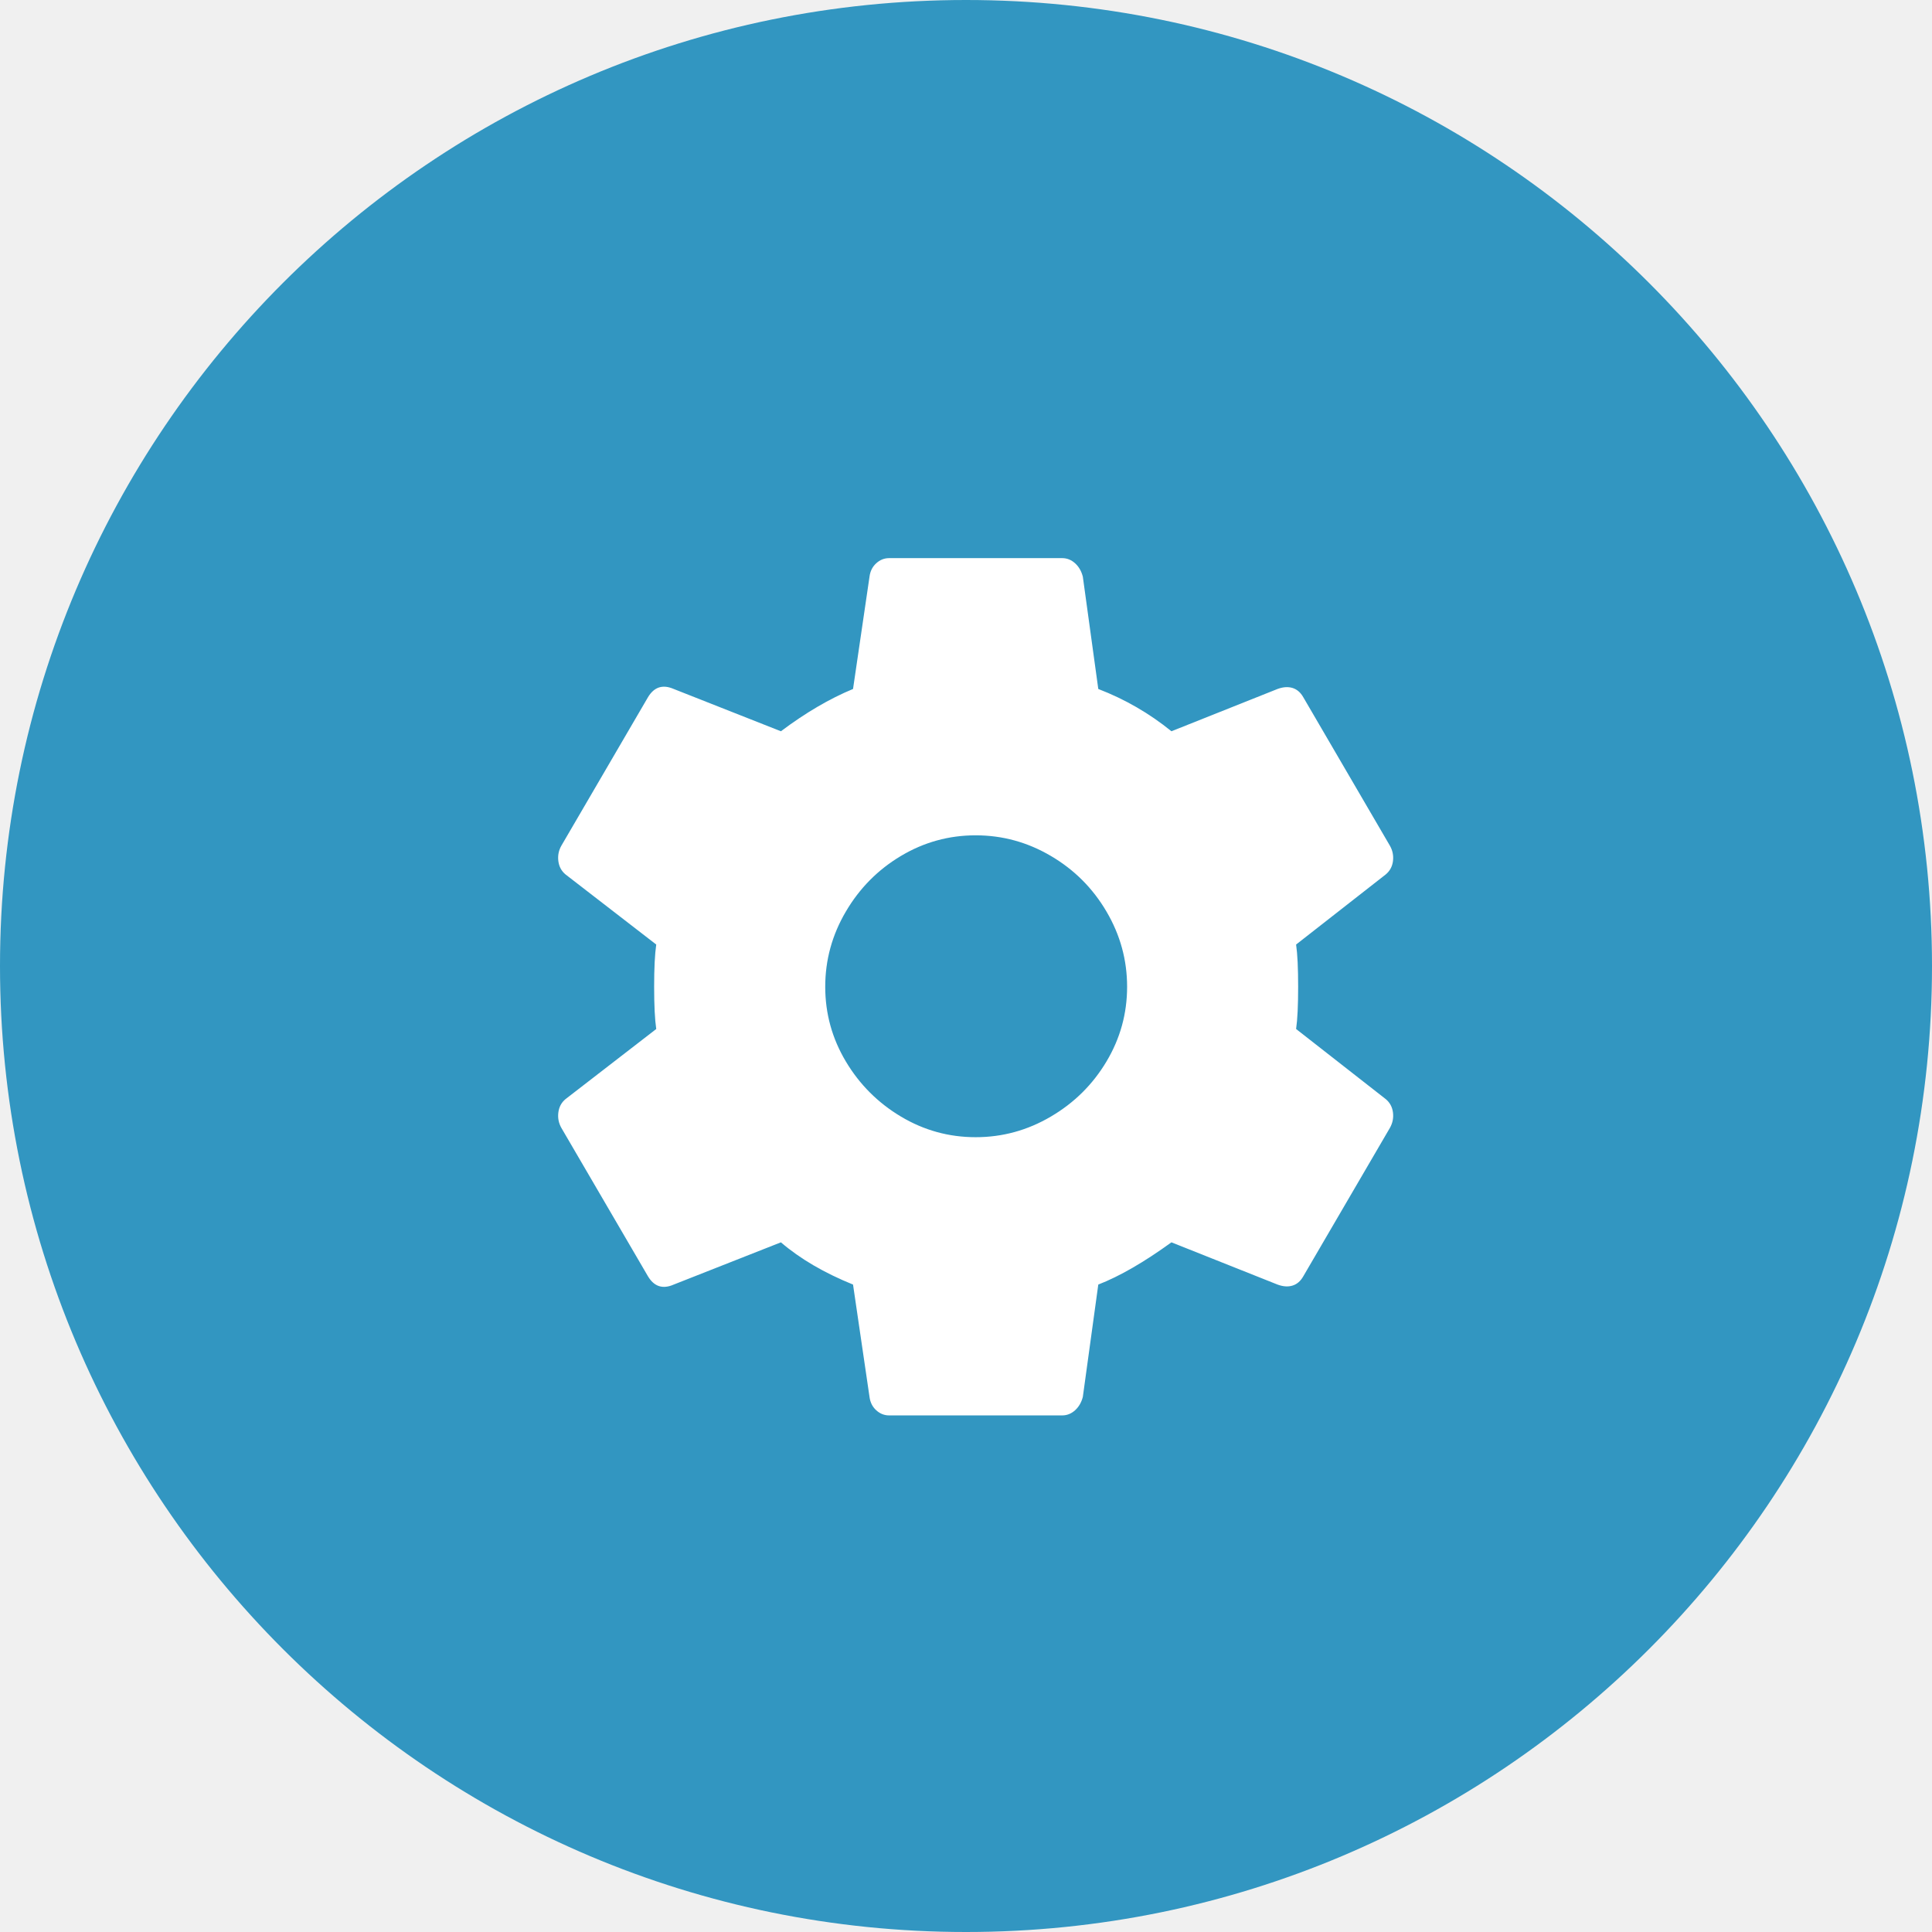
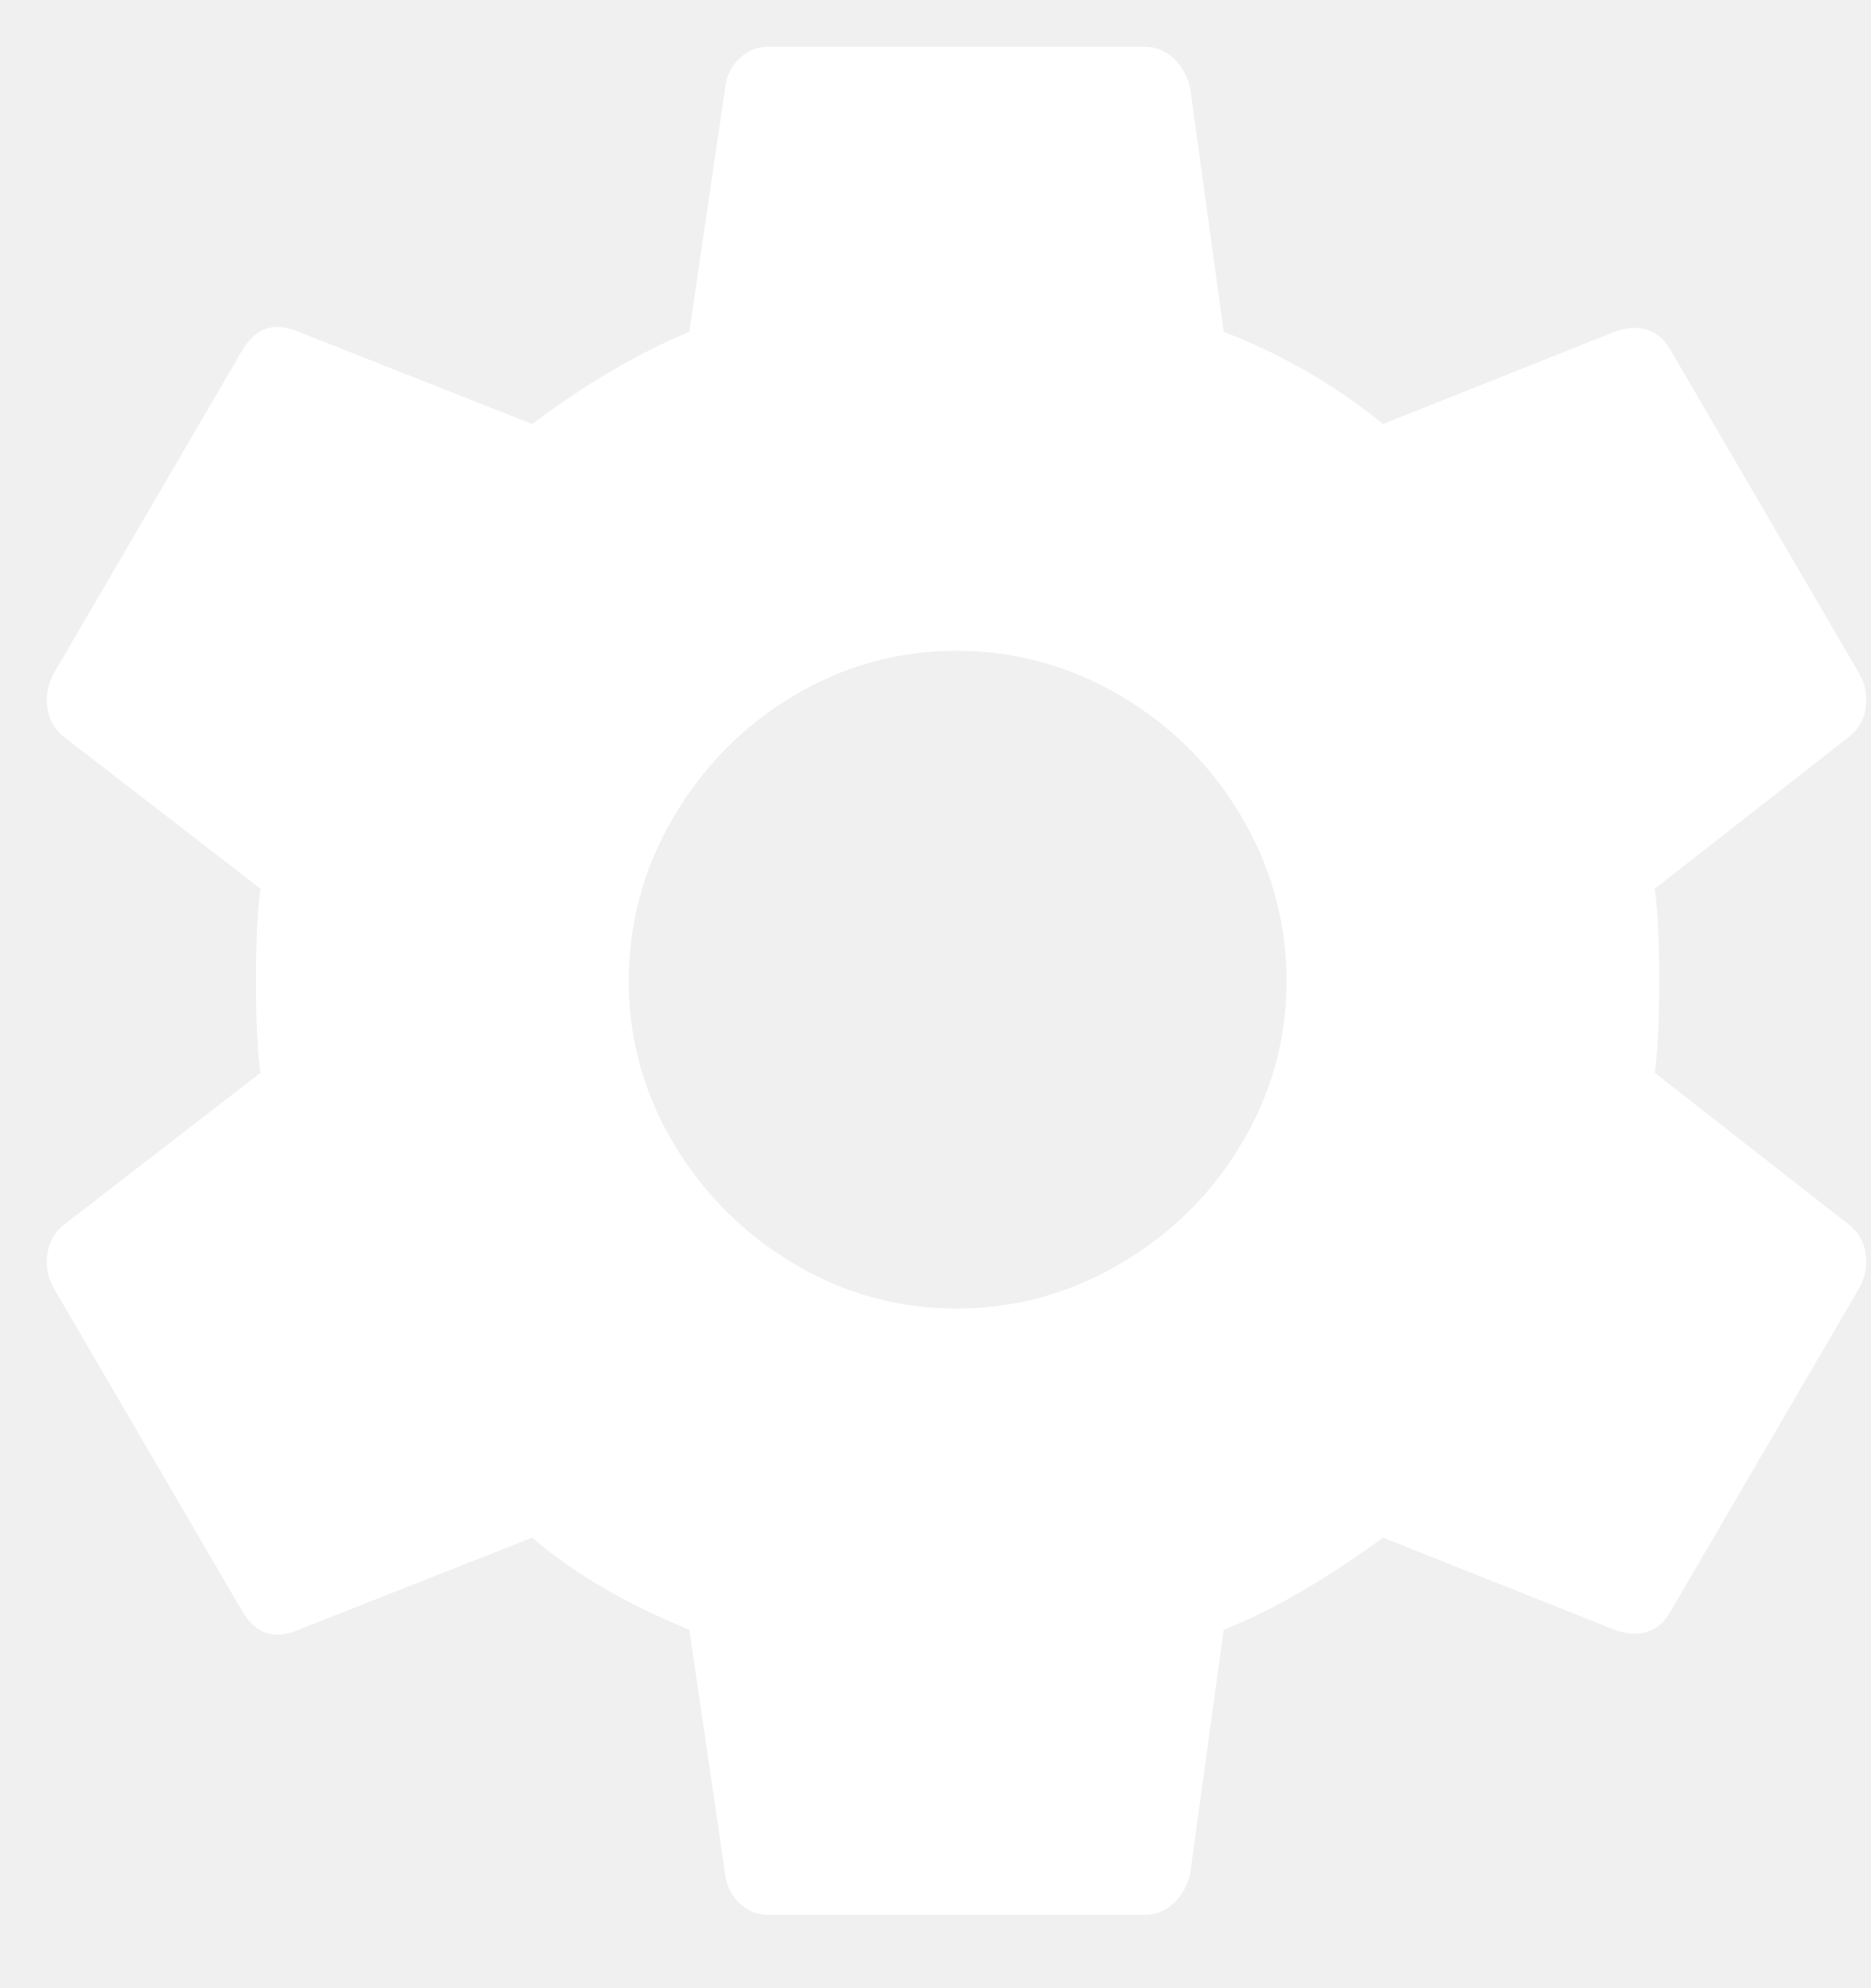
- <svg xmlns="http://www.w3.org/2000/svg" width="36px" height="36px" viewBox="0 0 36 36" version="1.1">
-   <g id="Page-2" stroke="none" stroke-width="1" fill="none" fill-rule="evenodd">
-     <g id="01_Page_lists" transform="translate(-1224, -155)">
-       <g id="Group-15" transform="translate(93, 155)">
-         <g id="Group-13">
-           <g id="Group-34">
-             <g id="Group-48" transform="translate(1131, 0)">
-               <circle id="Oval-Copy-2" fill="#3296C1" cx="18" cy="18" r="18" />
-               <path d="M18.18,21.19 C18.679,21.19 19.146,21.062 19.581,20.806 C20.017,20.55 20.362,20.208 20.618,19.779 C20.874,19.35 21.002,18.886 21.002,18.387 C21.002,17.888 20.874,17.421 20.618,16.986 C20.362,16.55 20.017,16.205 19.581,15.949 C19.146,15.693 18.679,15.565 18.18,15.565 C17.681,15.565 17.217,15.693 16.788,15.949 C16.359,16.205 16.017,16.55 15.761,16.986 C15.505,17.421 15.377,17.888 15.377,18.387 C15.377,18.886 15.505,19.35 15.761,19.779 C16.017,20.208 16.359,20.55 16.788,20.806 C17.217,21.062 17.681,21.19 18.18,21.19 Z M24.151,19.174 L25.821,20.48 C25.898,20.544 25.943,20.627 25.956,20.73 C25.969,20.832 25.949,20.928 25.898,21.018 L24.285,23.782 C24.234,23.872 24.167,23.93 24.084,23.955 C24.001,23.981 23.908,23.974 23.805,23.936 L21.828,23.149 C21.316,23.52 20.861,23.782 20.465,23.936 L20.177,26.029 C20.151,26.131 20.103,26.214 20.033,26.278 C19.962,26.342 19.882,26.374 19.793,26.374 L16.567,26.374 C16.477,26.374 16.397,26.342 16.327,26.278 C16.257,26.214 16.215,26.131 16.202,26.029 L15.895,23.936 C15.357,23.718 14.909,23.456 14.551,23.149 L12.554,23.936 C12.349,24.026 12.189,23.974 12.074,23.782 L10.461,21.018 C10.41,20.928 10.391,20.832 10.404,20.73 C10.417,20.627 10.461,20.544 10.538,20.48 L12.228,19.174 C12.202,18.995 12.189,18.733 12.189,18.387 C12.189,18.042 12.202,17.779 12.228,17.6 L10.538,16.294 C10.461,16.23 10.417,16.147 10.404,16.045 C10.391,15.942 10.41,15.846 10.461,15.757 L12.074,12.992 C12.189,12.8 12.349,12.749 12.554,12.838 L14.551,13.626 C15.012,13.28 15.46,13.018 15.895,12.838 L16.202,10.746 C16.215,10.643 16.257,10.56 16.327,10.496 C16.397,10.432 16.477,10.4 16.567,10.4 L19.793,10.4 C19.882,10.4 19.962,10.432 20.033,10.496 C20.103,10.56 20.151,10.643 20.177,10.746 L20.465,12.838 C20.964,13.03 21.418,13.293 21.828,13.626 L23.805,12.838 C23.908,12.8 24.001,12.794 24.084,12.819 C24.167,12.845 24.234,12.902 24.285,12.992 L25.898,15.757 C25.949,15.846 25.969,15.942 25.956,16.045 C25.943,16.147 25.898,16.23 25.821,16.294 L24.151,17.6 C24.177,17.779 24.189,18.042 24.189,18.387 C24.189,18.733 24.177,18.995 24.151,19.174 Z" id="" fill="#FFFFFF" fill-rule="nonzero" />
-             </g>
-           </g>
-         </g>
-       </g>
-     </g>
-   </g>
+ <svg xmlns="http://www.w3.org/2000/svg" width="16" height="17" viewBox="0 0 16 17">
+   <path fill="#FFF" d="M18.18,21.19 C18.679,21.19 19.146,21.062 19.581,20.806 C20.017,20.55 20.362,20.208 20.618,19.779 C20.874,19.35 21.002,18.886 21.002,18.387 C21.002,17.888 20.874,17.421 20.618,16.986 C20.362,16.55 20.017,16.205 19.581,15.949 C19.146,15.693 18.679,15.565 18.18,15.565 C17.681,15.565 17.217,15.693 16.788,15.949 C16.359,16.205 16.017,16.55 15.761,16.986 C15.505,17.421 15.377,17.888 15.377,18.387 C15.377,18.886 15.505,19.35 15.761,19.779 C16.017,20.208 16.359,20.55 16.788,20.806 C17.217,21.062 17.681,21.19 18.18,21.19 Z M24.151,19.174 L25.821,20.48 C25.898,20.544 25.943,20.627 25.956,20.73 C25.969,20.832 25.949,20.928 25.898,21.018 L24.285,23.782 C24.234,23.872 24.167,23.93 24.084,23.955 C24.001,23.981 23.908,23.974 23.805,23.936 L21.828,23.149 C21.316,23.52 20.861,23.782 20.465,23.936 L20.177,26.029 C20.151,26.131 20.103,26.214 20.033,26.278 C19.962,26.342 19.882,26.374 19.793,26.374 L16.567,26.374 C16.477,26.374 16.397,26.342 16.327,26.278 C16.257,26.214 16.215,26.131 16.202,26.029 L15.895,23.936 C15.357,23.718 14.909,23.456 14.551,23.149 L12.554,23.936 C12.349,24.026 12.189,23.974 12.074,23.782 L10.461,21.018 C10.41,20.928 10.391,20.832 10.404,20.73 C10.417,20.627 10.461,20.544 10.538,20.48 L12.228,19.174 C12.202,18.995 12.189,18.733 12.189,18.387 C12.189,18.042 12.202,17.779 12.228,17.6 L10.538,16.294 C10.461,16.23 10.417,16.147 10.404,16.045 C10.391,15.942 10.41,15.846 10.461,15.757 L12.074,12.992 C12.189,12.8 12.349,12.749 12.554,12.838 L14.551,13.626 C15.012,13.28 15.46,13.018 15.895,12.838 L16.202,10.746 C16.215,10.643 16.257,10.56 16.327,10.496 C16.397,10.432 16.477,10.4 16.567,10.4 L19.793,10.4 C19.882,10.4 19.962,10.432 20.033,10.496 C20.103,10.56 20.151,10.643 20.177,10.746 L20.465,12.838 C20.964,13.03 21.418,13.293 21.828,13.626 L23.805,12.838 C23.908,12.8 24.001,12.794 24.084,12.819 C24.167,12.845 24.234,12.902 24.285,12.992 L25.898,15.757 C25.949,15.846 25.969,15.942 25.956,16.045 C25.943,16.147 25.898,16.23 25.821,16.294 L24.151,17.6 C24.177,17.779 24.189,18.042 24.189,18.387 C24.189,18.733 24.177,18.995 24.151,19.174 Z" transform="translate(-10 -10)" />
</svg>
